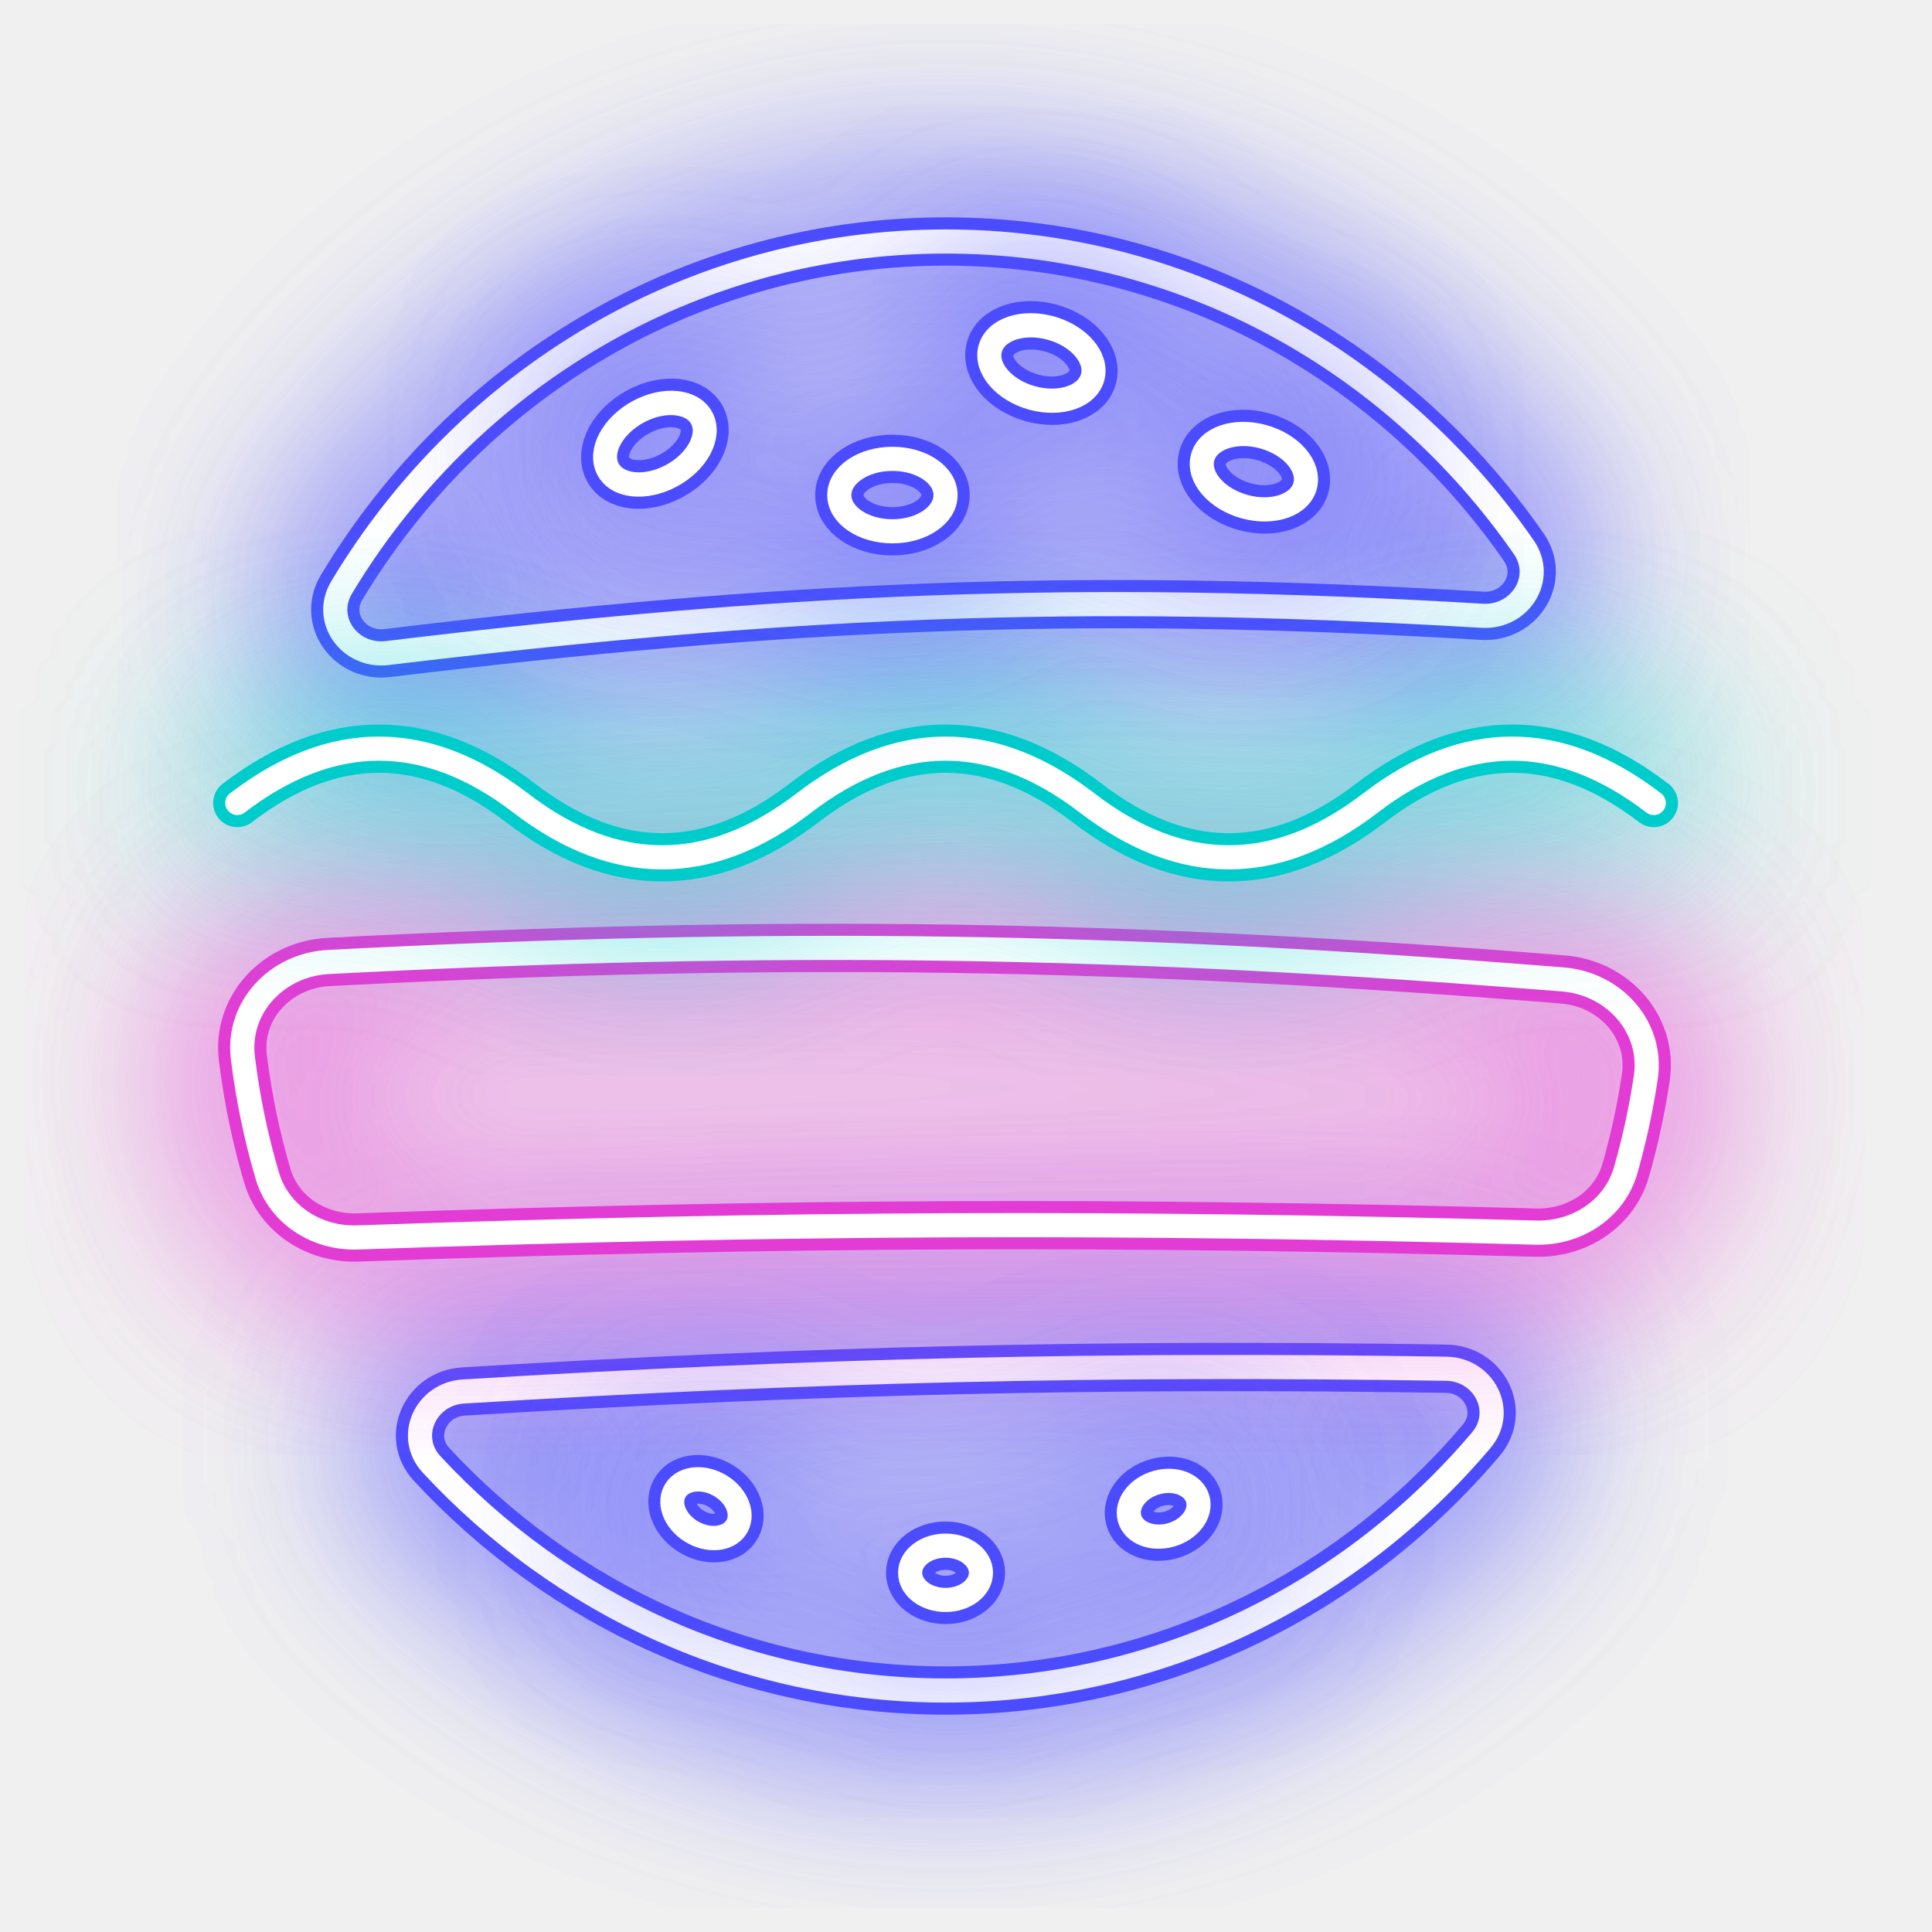
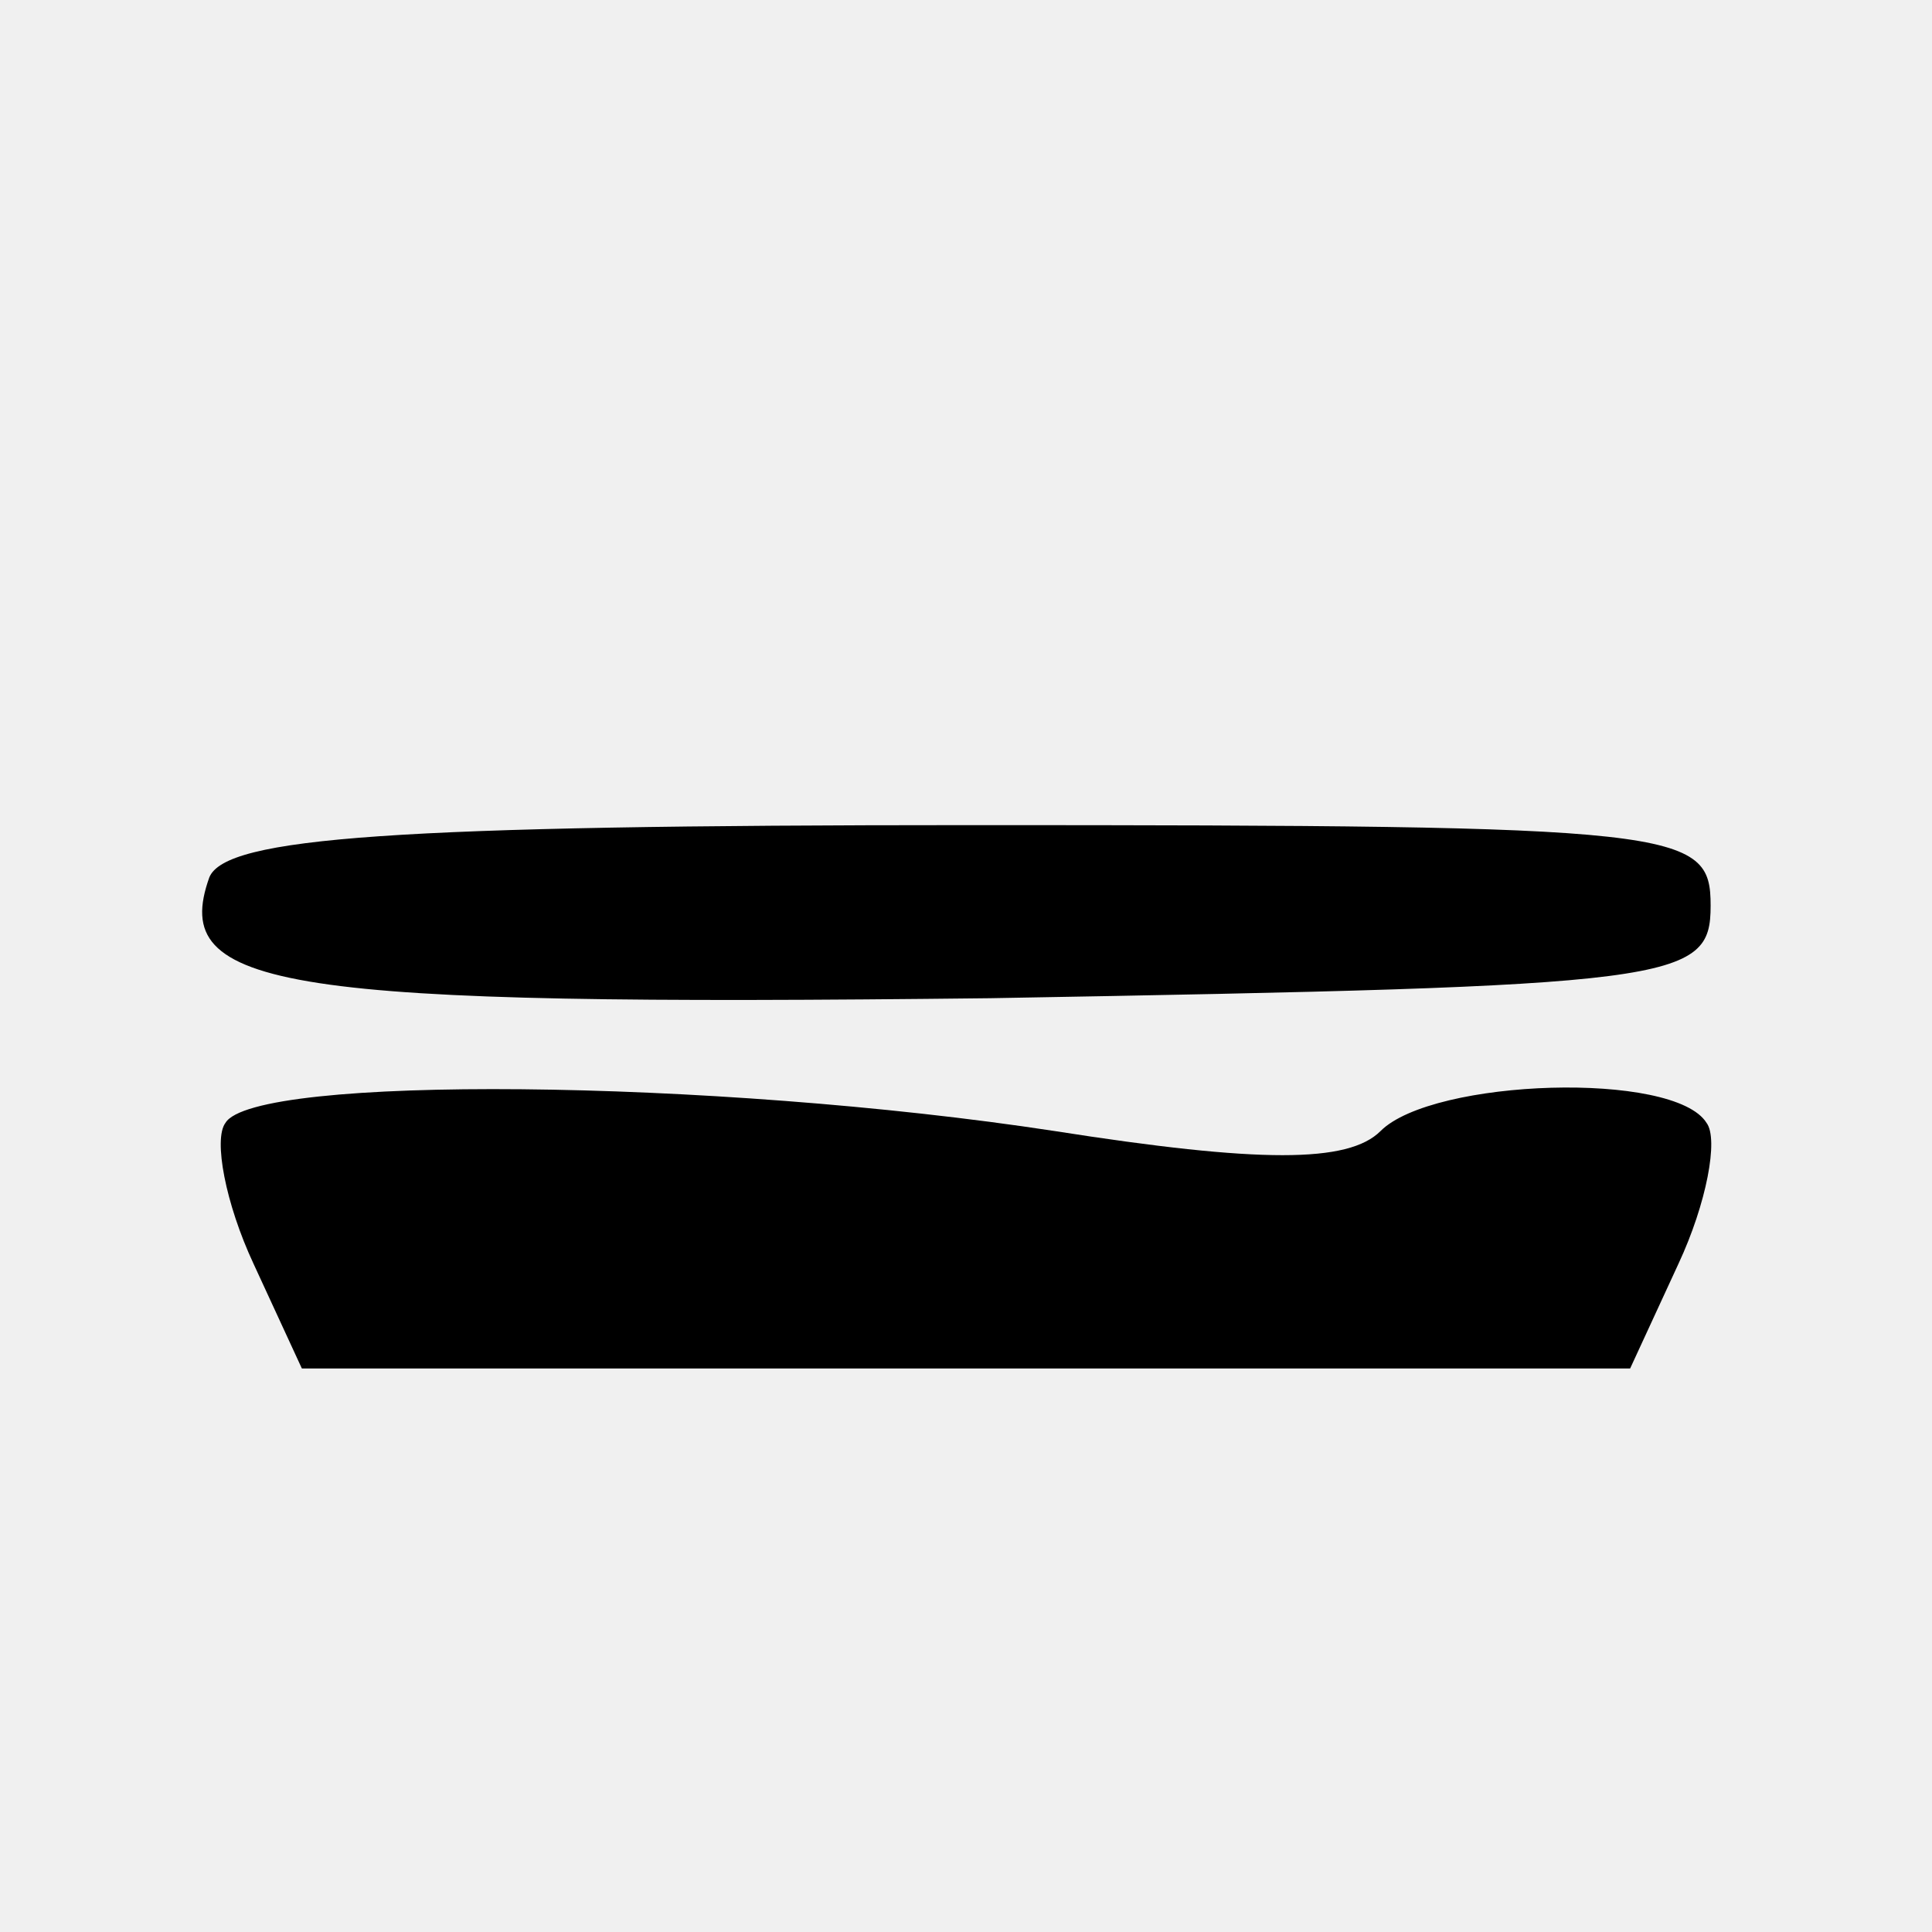
- <svg xmlns="http://www.w3.org/2000/svg" width="40" height="40" viewBox="0 0 40 40" fill="none">
-   <g filter="url(#filter0_f_849_10873)">
-     <path d="M30.667 29.819C31.175 29.219 30.727 28.35 29.94 28.338C22.883 28.229 16.89 28.365 9.597 28.809C8.812 28.857 8.403 29.745 8.938 30.322C11.61 33.203 15.39 35 19.579 35C24.008 35 27.978 32.993 30.667 29.819Z" stroke="#4C4CFF" stroke-linecap="round" stroke-linejoin="round" />
-     <path d="M7.074 12.16C6.671 12.83 7.243 13.614 8.019 13.521C16.118 12.543 22.227 12.246 30.687 12.749C31.47 12.796 31.995 11.973 31.548 11.329C28.891 7.499 24.52 5 19.579 5C14.289 5 9.653 7.865 7.074 12.16Z" stroke="#4C4CFF" stroke-linecap="round" stroke-linejoin="round" />
+ <svg xmlns="http://www.w3.org/2000/svg" version="1.0" width="48pt" height="48pt" viewBox="0 0 48 48" preserveAspectRatio="xMidYMid meet">
+   <g transform="translate(0,48) scale(0.1,-0.1)" fill="#000000" stroke="none">
+     <path d="M52 262 c-10 -28 18 -32 194 -30 171 3 179 4 179 23 0 19 -7 20 -184 20 -143 0 -185 -3 -189 -13z" />
+     <path d="M56 201 c-3 -4 0 -20 7 -35 l12 -26 165 0 165 0 12 26 c7 15 10 31 7 35 -8 13 -68 11 -81 -2 -8 -8 -30 -8 -81 0 -85 13 -199 14 -206 2z" />
  </g>
-   <g filter="url(#filter1_f_849_10873)">
-     <path d="M30.667 29.819C31.175 29.219 30.727 28.35 29.94 28.338C22.883 28.229 16.89 28.365 9.597 28.809C8.812 28.857 8.403 29.745 8.938 30.322C11.61 33.203 15.39 35 19.579 35C24.008 35 27.978 32.993 30.667 29.819Z" stroke="#4C4CFF" stroke-linecap="round" stroke-linejoin="round" />
-     <path d="M7.074 12.16C6.671 12.83 7.243 13.614 8.019 13.521C16.118 12.543 22.227 12.246 30.687 12.749C31.47 12.796 31.995 11.973 31.548 11.329C28.891 7.499 24.52 5 19.579 5C14.289 5 9.653 7.865 7.074 12.16Z" stroke="#4C4CFF" stroke-linecap="round" stroke-linejoin="round" />
-   </g>
-   <path d="M30.667 29.819C31.175 29.219 30.727 28.35 29.94 28.338C22.883 28.229 16.89 28.365 9.597 28.809C8.812 28.857 8.403 29.745 8.938 30.322C11.61 33.203 15.39 35 19.579 35C24.008 35 27.978 32.993 30.667 29.819Z" stroke="#4C4CFF" stroke-linecap="round" stroke-linejoin="round" />
-   <path d="M7.074 12.16C6.671 12.83 7.243 13.614 8.019 13.521C16.118 12.543 22.227 12.246 30.687 12.749C31.47 12.796 31.995 11.973 31.548 11.329C28.891 7.499 24.52 5 19.579 5C14.289 5 9.653 7.865 7.074 12.16Z" stroke="#4C4CFF" stroke-linecap="round" stroke-linejoin="round" />
-   <path d="M30.667 29.819C31.175 29.219 30.727 28.35 29.94 28.338C22.883 28.229 16.89 28.365 9.597 28.809C8.812 28.857 8.403 29.745 8.938 30.322C11.61 33.203 15.39 35 19.579 35C24.008 35 27.978 32.993 30.667 29.819Z" stroke="white" stroke-width="0.5" stroke-linecap="round" stroke-linejoin="round" />
-   <path d="M7.074 12.16C6.671 12.83 7.243 13.614 8.019 13.521C16.118 12.543 22.227 12.246 30.687 12.749C31.47 12.796 31.995 11.973 31.548 11.329C28.891 7.499 24.52 5 19.579 5C14.289 5 9.653 7.865 7.074 12.16Z" stroke="white" stroke-width="0.5" stroke-linecap="round" stroke-linejoin="round" />
-   <g filter="url(#filter2_f_849_10873)">
-     <path d="M34.074 22.312C34.232 21.266 33.417 20.364 32.362 20.279C23.316 19.55 16.13 19.432 6.799 19.917C5.74 19.972 4.899 20.852 5.029 21.904C5.132 22.739 5.301 23.552 5.533 24.338C5.771 25.15 6.559 25.65 7.405 25.62C16.26 25.313 23.205 25.289 31.798 25.52C32.644 25.543 33.428 25.037 33.66 24.224C33.837 23.602 33.976 22.964 34.074 22.312Z" stroke="#E33CD5" stroke-linecap="round" stroke-linejoin="round" />
-   </g>
-   <g filter="url(#filter3_f_849_10873)">
-     <path d="M34.074 22.312C34.232 21.266 33.417 20.364 32.362 20.279C23.316 19.55 16.13 19.432 6.799 19.917C5.74 19.972 4.899 20.852 5.029 21.904C5.132 22.739 5.301 23.552 5.533 24.338C5.771 25.15 6.559 25.65 7.405 25.62C16.26 25.313 23.205 25.289 31.798 25.52C32.644 25.543 33.428 25.037 33.66 24.224C33.837 23.602 33.976 22.964 34.074 22.312Z" stroke="#E33CD5" stroke-linecap="round" stroke-linejoin="round" />
-   </g>
-   <path d="M34.074 22.312C34.232 21.266 33.417 20.364 32.362 20.279C23.316 19.55 16.13 19.432 6.799 19.917C5.74 19.972 4.899 20.852 5.029 21.904C5.132 22.739 5.301 23.552 5.533 24.338C5.771 25.15 6.559 25.65 7.405 25.62C16.26 25.313 23.205 25.289 31.798 25.52C32.644 25.543 33.428 25.037 33.66 24.224C33.837 23.602 33.976 22.964 34.074 22.312Z" stroke="#E33CD5" stroke-linecap="round" stroke-linejoin="round" />
-   <path d="M34.074 22.312C34.232 21.266 33.417 20.364 32.362 20.279C23.316 19.55 16.13 19.432 6.799 19.917C5.74 19.972 4.899 20.852 5.029 21.904C5.132 22.739 5.301 23.552 5.533 24.338C5.771 25.15 6.559 25.65 7.405 25.62C16.26 25.313 23.205 25.289 31.798 25.52C32.644 25.543 33.428 25.037 33.66 24.224C33.837 23.602 33.976 22.964 34.074 22.312Z" stroke="white" stroke-width="0.5" stroke-linecap="round" stroke-linejoin="round" />
-   <g filter="url(#filter4_f_849_10873)">
-     <path d="M4.913 16.625C6.868 15.125 8.823 15.125 10.779 16.625C12.734 18.125 14.689 18.125 16.644 16.625C18.599 15.125 20.554 15.125 22.509 16.625C24.464 18.125 26.42 18.125 28.375 16.625C30.33 15.125 32.285 15.125 34.24 16.625" stroke="#00CCCC" stroke-linecap="round" stroke-linejoin="round" />
-   </g>
-   <g filter="url(#filter5_f_849_10873)">
-     <path d="M4.913 16.625C6.868 15.125 8.823 15.125 10.779 16.625C12.734 18.125 14.689 18.125 16.644 16.625C18.599 15.125 20.554 15.125 22.509 16.625C24.464 18.125 26.42 18.125 28.375 16.625C30.33 15.125 32.285 15.125 34.24 16.625" stroke="#00CCCC" stroke-linecap="round" stroke-linejoin="round" />
-   </g>
-   <path d="M4.913 16.625C6.868 15.125 8.823 15.125 10.779 16.625C12.734 18.125 14.689 18.125 16.644 16.625C18.599 15.125 20.554 15.125 22.509 16.625C24.464 18.125 26.42 18.125 28.375 16.625C30.33 15.125 32.285 15.125 34.24 16.625" stroke="#00CCCC" stroke-linecap="round" stroke-linejoin="round" />
-   <path d="M4.913 16.625C6.868 15.125 8.823 15.125 10.779 16.625C12.734 18.125 14.689 18.125 16.644 16.625C18.599 15.125 20.554 15.125 22.509 16.625C24.464 18.125 26.42 18.125 28.375 16.625C30.33 15.125 32.285 15.125 34.24 16.625" stroke="white" stroke-width="0.5" stroke-linecap="round" stroke-linejoin="round" />
-   <g filter="url(#filter6_f_849_10873)">
-     <ellipse cx="0.737" cy="0.56" rx="0.737" ry="0.56" transform="matrix(0.881086 0.472957 0.45642 -0.889764 13.7113 31.3855)" stroke="#4C4CFF" />
-     <ellipse cx="1.101" cy="0.749" rx="1.101" ry="0.749" transform="matrix(0.964427 0.264348 -0.25339 0.967364 25.0883 8.75)" stroke="#4C4CFF" />
-     <ellipse cx="0.734" cy="0.562" rx="0.734" ry="0.562" transform="matrix(0.964428 -0.264347 -0.25339 -0.967364 23.5271 31.9749)" stroke="#4C4CFF" />
-     <ellipse cx="18.477" cy="10.25" rx="1.1" ry="0.75" transform="rotate(180 18.4769 10.25)" stroke="#4C4CFF" />
-     <ellipse cx="1.101" cy="0.749" rx="1.101" ry="0.749" transform="matrix(0.964427 0.264349 -0.253389 0.967364 20.6893 6.5)" stroke="#4C4CFF" />
-     <ellipse cx="0.733" cy="0.562" rx="0.733" ry="0.562" transform="matrix(1 0 0 -1 18.8435 33.125)" stroke="#4C4CFF" />
-     <ellipse cx="1.105" cy="0.746" rx="1.105" ry="0.746" transform="matrix(0.881086 -0.472956 0.456421 0.889764 12.2449 9.04553)" stroke="#4C4CFF" />
-   </g>
-   <g filter="url(#filter7_f_849_10873)">
-     <ellipse cx="0.737" cy="0.56" rx="0.737" ry="0.56" transform="matrix(0.881086 0.472957 0.45642 -0.889764 13.7113 31.3855)" stroke="#4C4CFF" />
-     <ellipse cx="1.101" cy="0.749" rx="1.101" ry="0.749" transform="matrix(0.964427 0.264348 -0.25339 0.967364 25.0883 8.75)" stroke="#4C4CFF" />
-     <ellipse cx="0.734" cy="0.562" rx="0.734" ry="0.562" transform="matrix(0.964428 -0.264347 -0.25339 -0.967364 23.5271 31.9749)" stroke="#4C4CFF" />
-     <ellipse cx="18.477" cy="10.25" rx="1.1" ry="0.75" transform="rotate(180 18.4769 10.25)" stroke="#4C4CFF" />
-     <ellipse cx="1.101" cy="0.749" rx="1.101" ry="0.749" transform="matrix(0.964427 0.264349 -0.253389 0.967364 20.6893 6.5)" stroke="#4C4CFF" />
-     <ellipse cx="0.733" cy="0.562" rx="0.733" ry="0.562" transform="matrix(1 0 0 -1 18.8435 33.125)" stroke="#4C4CFF" />
-     <ellipse cx="1.105" cy="0.746" rx="1.105" ry="0.746" transform="matrix(0.881086 -0.472956 0.456421 0.889764 12.2449 9.04553)" stroke="#4C4CFF" />
-   </g>
-   <ellipse cx="0.737" cy="0.56" rx="0.737" ry="0.56" transform="matrix(0.881086 0.472957 0.45642 -0.889764 13.7113 31.3855)" stroke="#4C4CFF" />
-   <ellipse cx="1.101" cy="0.749" rx="1.101" ry="0.749" transform="matrix(0.964427 0.264348 -0.25339 0.967364 25.0883 8.75)" stroke="#4C4CFF" />
-   <ellipse cx="0.734" cy="0.562" rx="0.734" ry="0.562" transform="matrix(0.964428 -0.264347 -0.25339 -0.967364 23.5271 31.9749)" stroke="#4C4CFF" />
-   <ellipse cx="18.477" cy="10.25" rx="1.1" ry="0.75" transform="rotate(180 18.4769 10.25)" stroke="#4C4CFF" />
-   <ellipse cx="1.101" cy="0.749" rx="1.101" ry="0.749" transform="matrix(0.964427 0.264349 -0.253389 0.967364 20.6893 6.5)" stroke="#4C4CFF" />
-   <ellipse cx="0.733" cy="0.562" rx="0.733" ry="0.562" transform="matrix(1 0 0 -1 18.8435 33.125)" stroke="#4C4CFF" />
-   <ellipse cx="1.105" cy="0.746" rx="1.105" ry="0.746" transform="matrix(0.881086 -0.472956 0.456421 0.889764 12.2449 9.04553)" stroke="#4C4CFF" />
-   <ellipse cx="0.737" cy="0.56" rx="0.737" ry="0.56" transform="matrix(0.881086 0.472957 0.45642 -0.889764 13.7113 31.3855)" stroke="white" stroke-width="0.5" />
-   <ellipse cx="1.101" cy="0.749" rx="1.101" ry="0.749" transform="matrix(0.964427 0.264348 -0.25339 0.967364 25.0883 8.75)" stroke="white" stroke-width="0.5" />
-   <ellipse cx="0.734" cy="0.562" rx="0.734" ry="0.562" transform="matrix(0.964428 -0.264347 -0.25339 -0.967364 23.5271 31.9749)" stroke="white" stroke-width="0.5" />
-   <ellipse cx="18.477" cy="10.25" rx="1.1" ry="0.75" transform="rotate(180 18.4769 10.25)" stroke="white" stroke-width="0.5" />
-   <ellipse cx="1.101" cy="0.749" rx="1.101" ry="0.749" transform="matrix(0.964427 0.264349 -0.253389 0.967364 20.6893 6.5)" stroke="white" stroke-width="0.5" />
-   <ellipse cx="0.733" cy="0.562" rx="0.733" ry="0.562" transform="matrix(1 0 0 -1 18.8435 33.125)" stroke="white" stroke-width="0.5" />
-   <ellipse cx="1.105" cy="0.746" rx="1.105" ry="0.746" transform="matrix(0.881086 -0.472956 0.456421 0.889764 12.2449 9.04553)" stroke="white" stroke-width="0.5" />
-   <defs>
-     <filter id="filter0_f_849_10873" x="2.435" y="0.5" width="33.785" height="39" filterUnits="userSpaceOnUse" color-interpolation-filters="sRGB">
-       <feFlood flood-opacity="0" result="BackgroundImageFix" />
-       <feBlend mode="normal" in="SourceGraphic" in2="BackgroundImageFix" result="shape" />
-       <feGaussianBlur stdDeviation="2" result="effect1_foregroundBlur_849_10873" />
-     </filter>
-     <filter id="filter1_f_849_10873" x="2.435" y="0.5" width="33.785" height="39" filterUnits="userSpaceOnUse" color-interpolation-filters="sRGB">
-       <feFlood flood-opacity="0" result="BackgroundImageFix" />
-       <feBlend mode="normal" in="SourceGraphic" in2="BackgroundImageFix" result="shape" />
-       <feGaussianBlur stdDeviation="2" result="effect1_foregroundBlur_849_10873" />
-     </filter>
-     <filter id="filter2_f_849_10873" x="0.515" y="15.125" width="38.079" height="14.996" filterUnits="userSpaceOnUse" color-interpolation-filters="sRGB">
-       <feFlood flood-opacity="0" result="BackgroundImageFix" />
-       <feBlend mode="normal" in="SourceGraphic" in2="BackgroundImageFix" result="shape" />
-       <feGaussianBlur stdDeviation="2" result="effect1_foregroundBlur_849_10873" />
-     </filter>
-     <filter id="filter3_f_849_10873" x="0.515" y="15.125" width="38.079" height="14.996" filterUnits="userSpaceOnUse" color-interpolation-filters="sRGB">
-       <feFlood flood-opacity="0" result="BackgroundImageFix" />
-       <feBlend mode="normal" in="SourceGraphic" in2="BackgroundImageFix" result="shape" />
-       <feGaussianBlur stdDeviation="2" result="effect1_foregroundBlur_849_10873" />
-     </filter>
-     <filter id="filter4_f_849_10873" x="0.413" y="11" width="38.327" height="11.25" filterUnits="userSpaceOnUse" color-interpolation-filters="sRGB">
-       <feFlood flood-opacity="0" result="BackgroundImageFix" />
-       <feBlend mode="normal" in="SourceGraphic" in2="BackgroundImageFix" result="shape" />
-       <feGaussianBlur stdDeviation="2" result="effect1_foregroundBlur_849_10873" />
-     </filter>
-     <filter id="filter5_f_849_10873" x="0.413" y="11" width="38.327" height="11.25" filterUnits="userSpaceOnUse" color-interpolation-filters="sRGB">
-       <feFlood flood-opacity="0" result="BackgroundImageFix" />
-       <feBlend mode="normal" in="SourceGraphic" in2="BackgroundImageFix" result="shape" />
-       <feGaussianBlur stdDeviation="2" result="effect1_foregroundBlur_849_10873" />
-     </filter>
-     <filter id="filter6_f_849_10873" x="8.031" y="2.233" width="23.508" height="35.392" filterUnits="userSpaceOnUse" color-interpolation-filters="sRGB">
-       <feFlood flood-opacity="0" result="BackgroundImageFix" />
-       <feBlend mode="normal" in="SourceGraphic" in2="BackgroundImageFix" result="shape" />
-       <feGaussianBlur stdDeviation="2" result="effect1_foregroundBlur_849_10873" />
-     </filter>
-     <filter id="filter7_f_849_10873" x="8.031" y="2.233" width="23.508" height="35.392" filterUnits="userSpaceOnUse" color-interpolation-filters="sRGB">
-       <feFlood flood-opacity="0" result="BackgroundImageFix" />
-       <feBlend mode="normal" in="SourceGraphic" in2="BackgroundImageFix" result="shape" />
-       <feGaussianBlur stdDeviation="2" result="effect1_foregroundBlur_849_10873" />
-     </filter>
-   </defs>
</svg>
